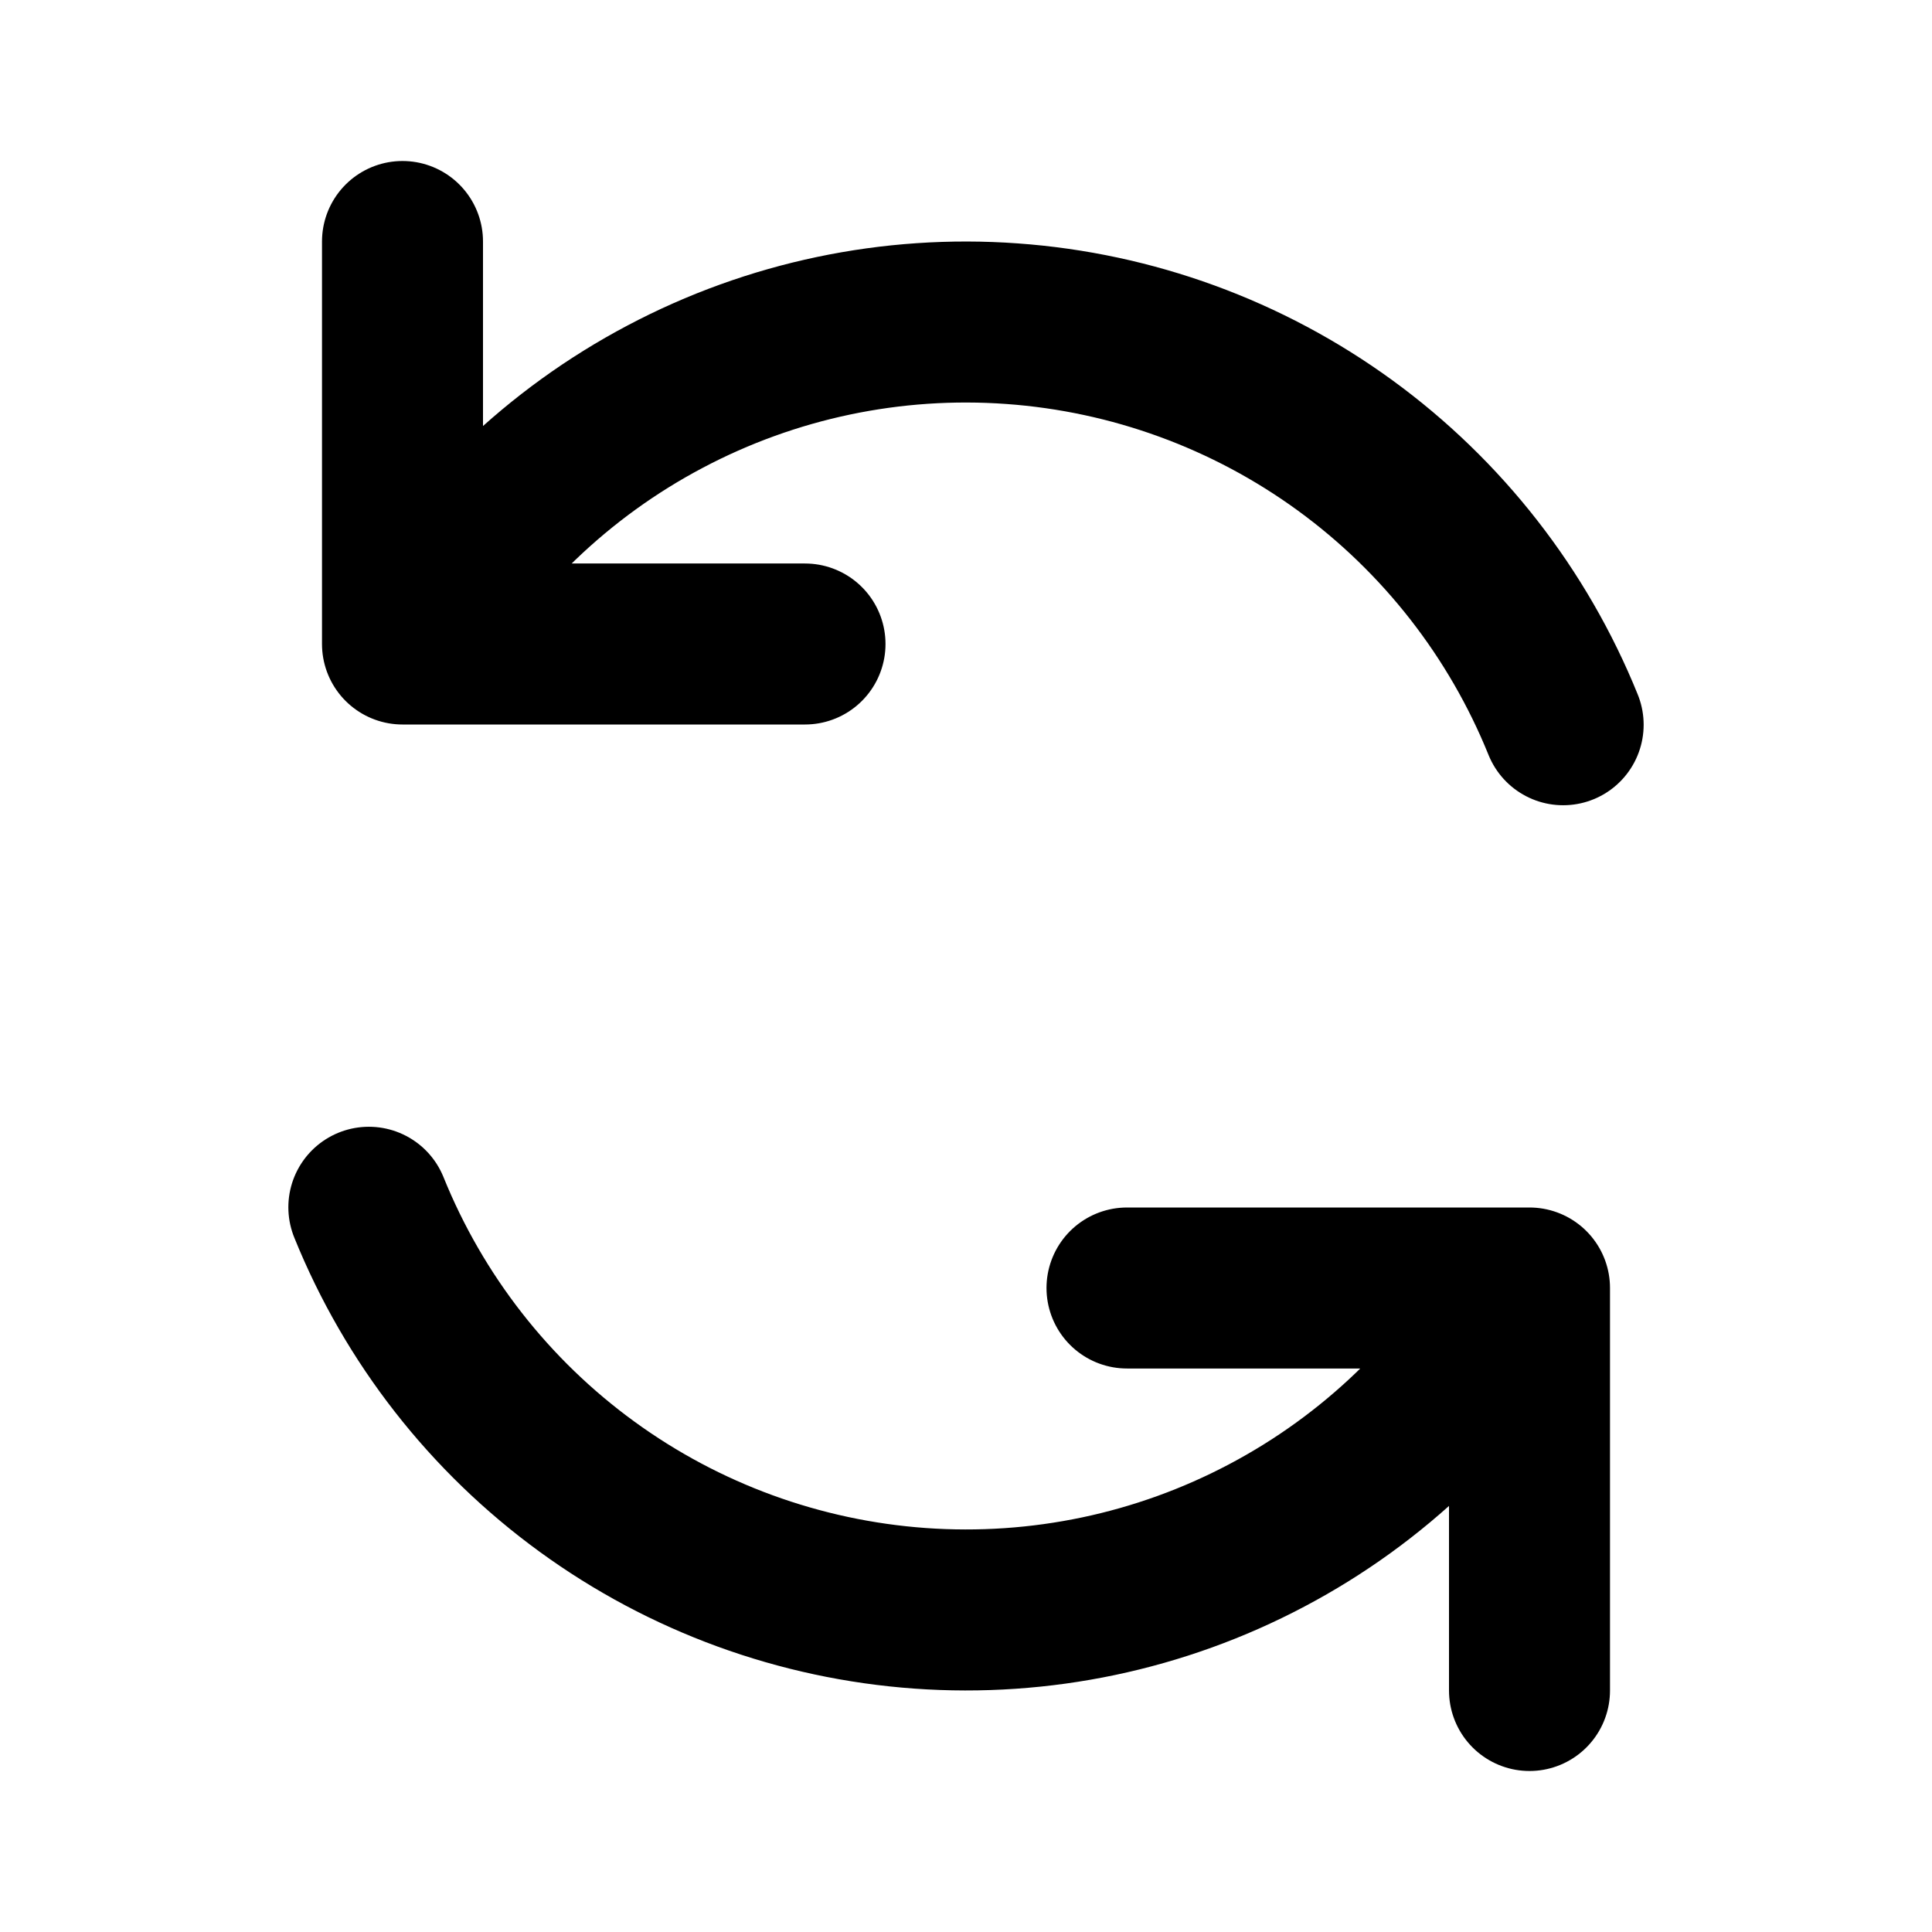
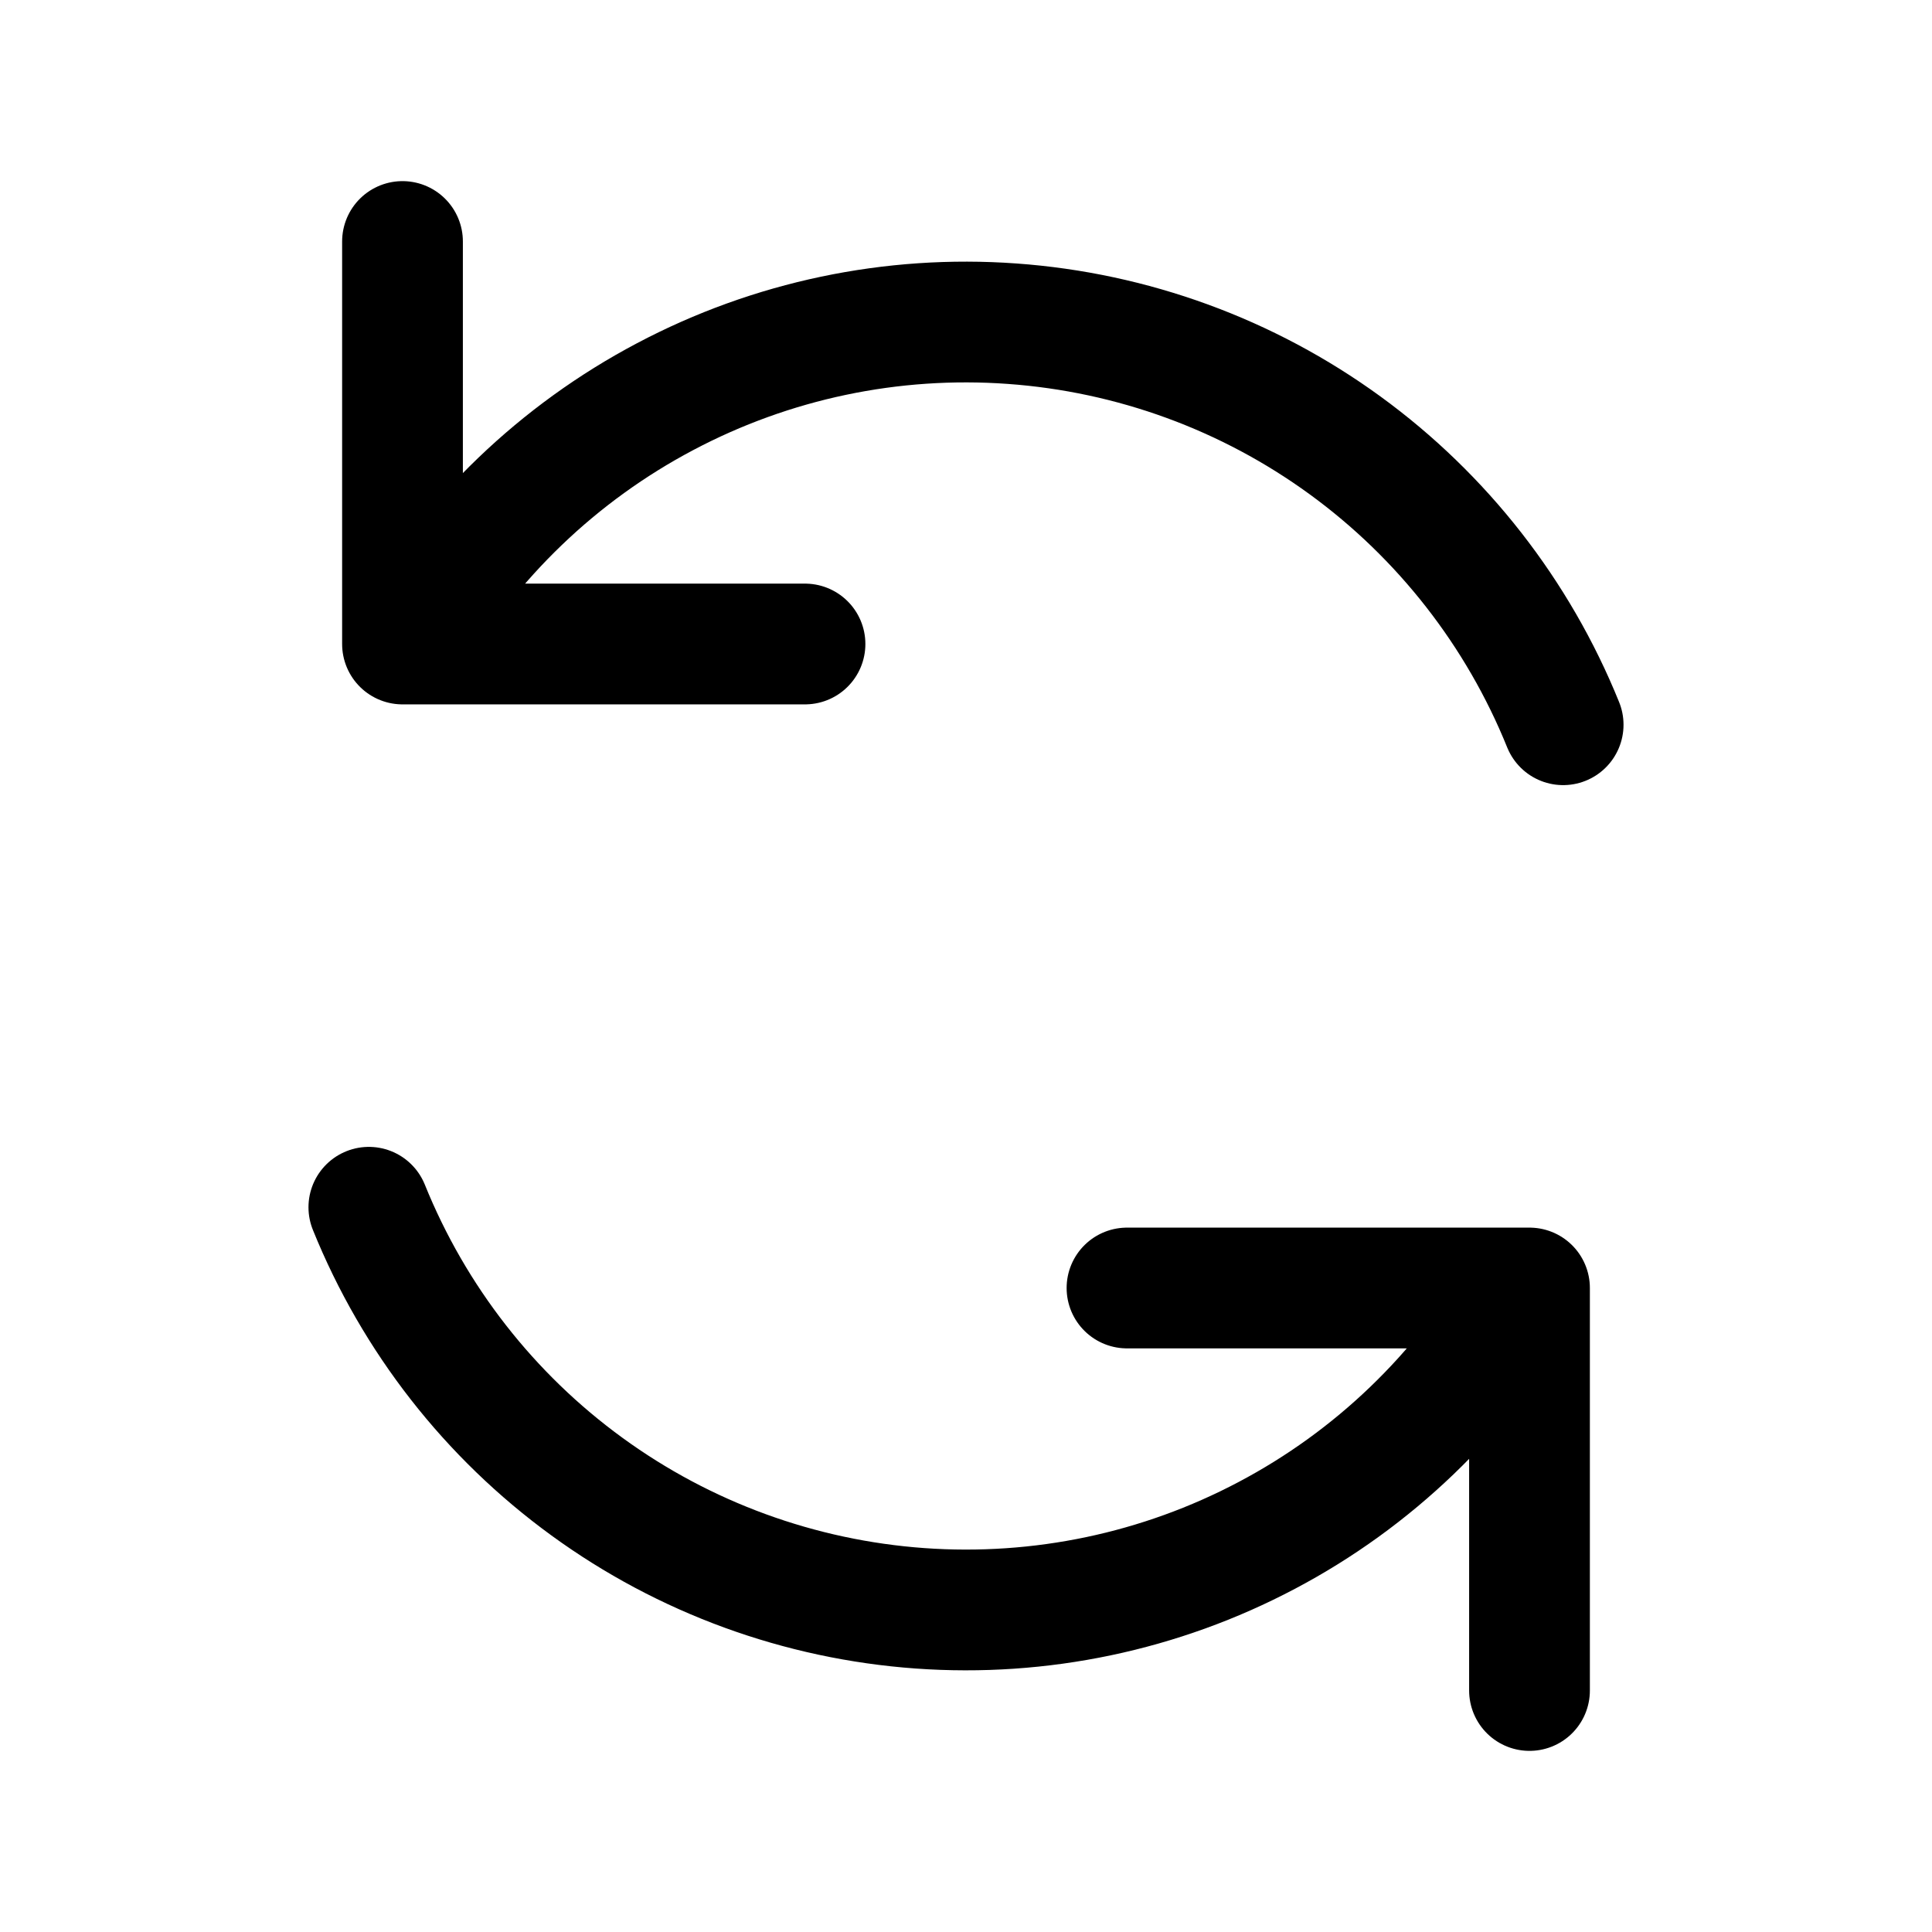
<svg xmlns="http://www.w3.org/2000/svg" width="24" height="24" viewBox="0 0 24 24" fill="none">
-   <path d="M14 16H19V21M10 8H5V3M19.418 9.003C18.857 7.616 17.918 6.413 16.708 5.532C15.498 4.651 14.065 4.128 12.572 4.021C11.079 3.913 9.586 4.227 8.263 4.927C6.939 5.626 5.839 6.683 5.086 7.976M4.582 14.997C5.143 16.385 6.081 17.587 7.292 18.468C8.502 19.349 9.936 19.872 11.429 19.979C12.922 20.086 14.414 19.773 15.737 19.073C17.061 18.374 18.16 17.317 18.913 16.024" stroke="currentColor" stroke-width="2" stroke-linecap="round" stroke-linejoin="round" />
+   <path d="M14 16H19V21M10 8H5V3M19.418 9.003C18.857 7.616 17.918 6.413 16.708 5.532C15.498 4.651 14.065 4.128 12.572 4.021C11.079 3.913 9.586 4.227 8.263 4.927C6.939 5.626 5.839 6.683 5.086 7.976M4.582 14.997C5.143 16.385 6.081 17.587 7.292 18.468C8.502 19.349 9.936 19.872 11.429 19.979C12.922 20.086 14.414 19.773 15.737 19.073C17.061 18.374 18.16 17.317 18.913 16.024" stroke="currentColor" stroke-width="1.5" stroke-linecap="round" stroke-linejoin="round" />
</svg>
